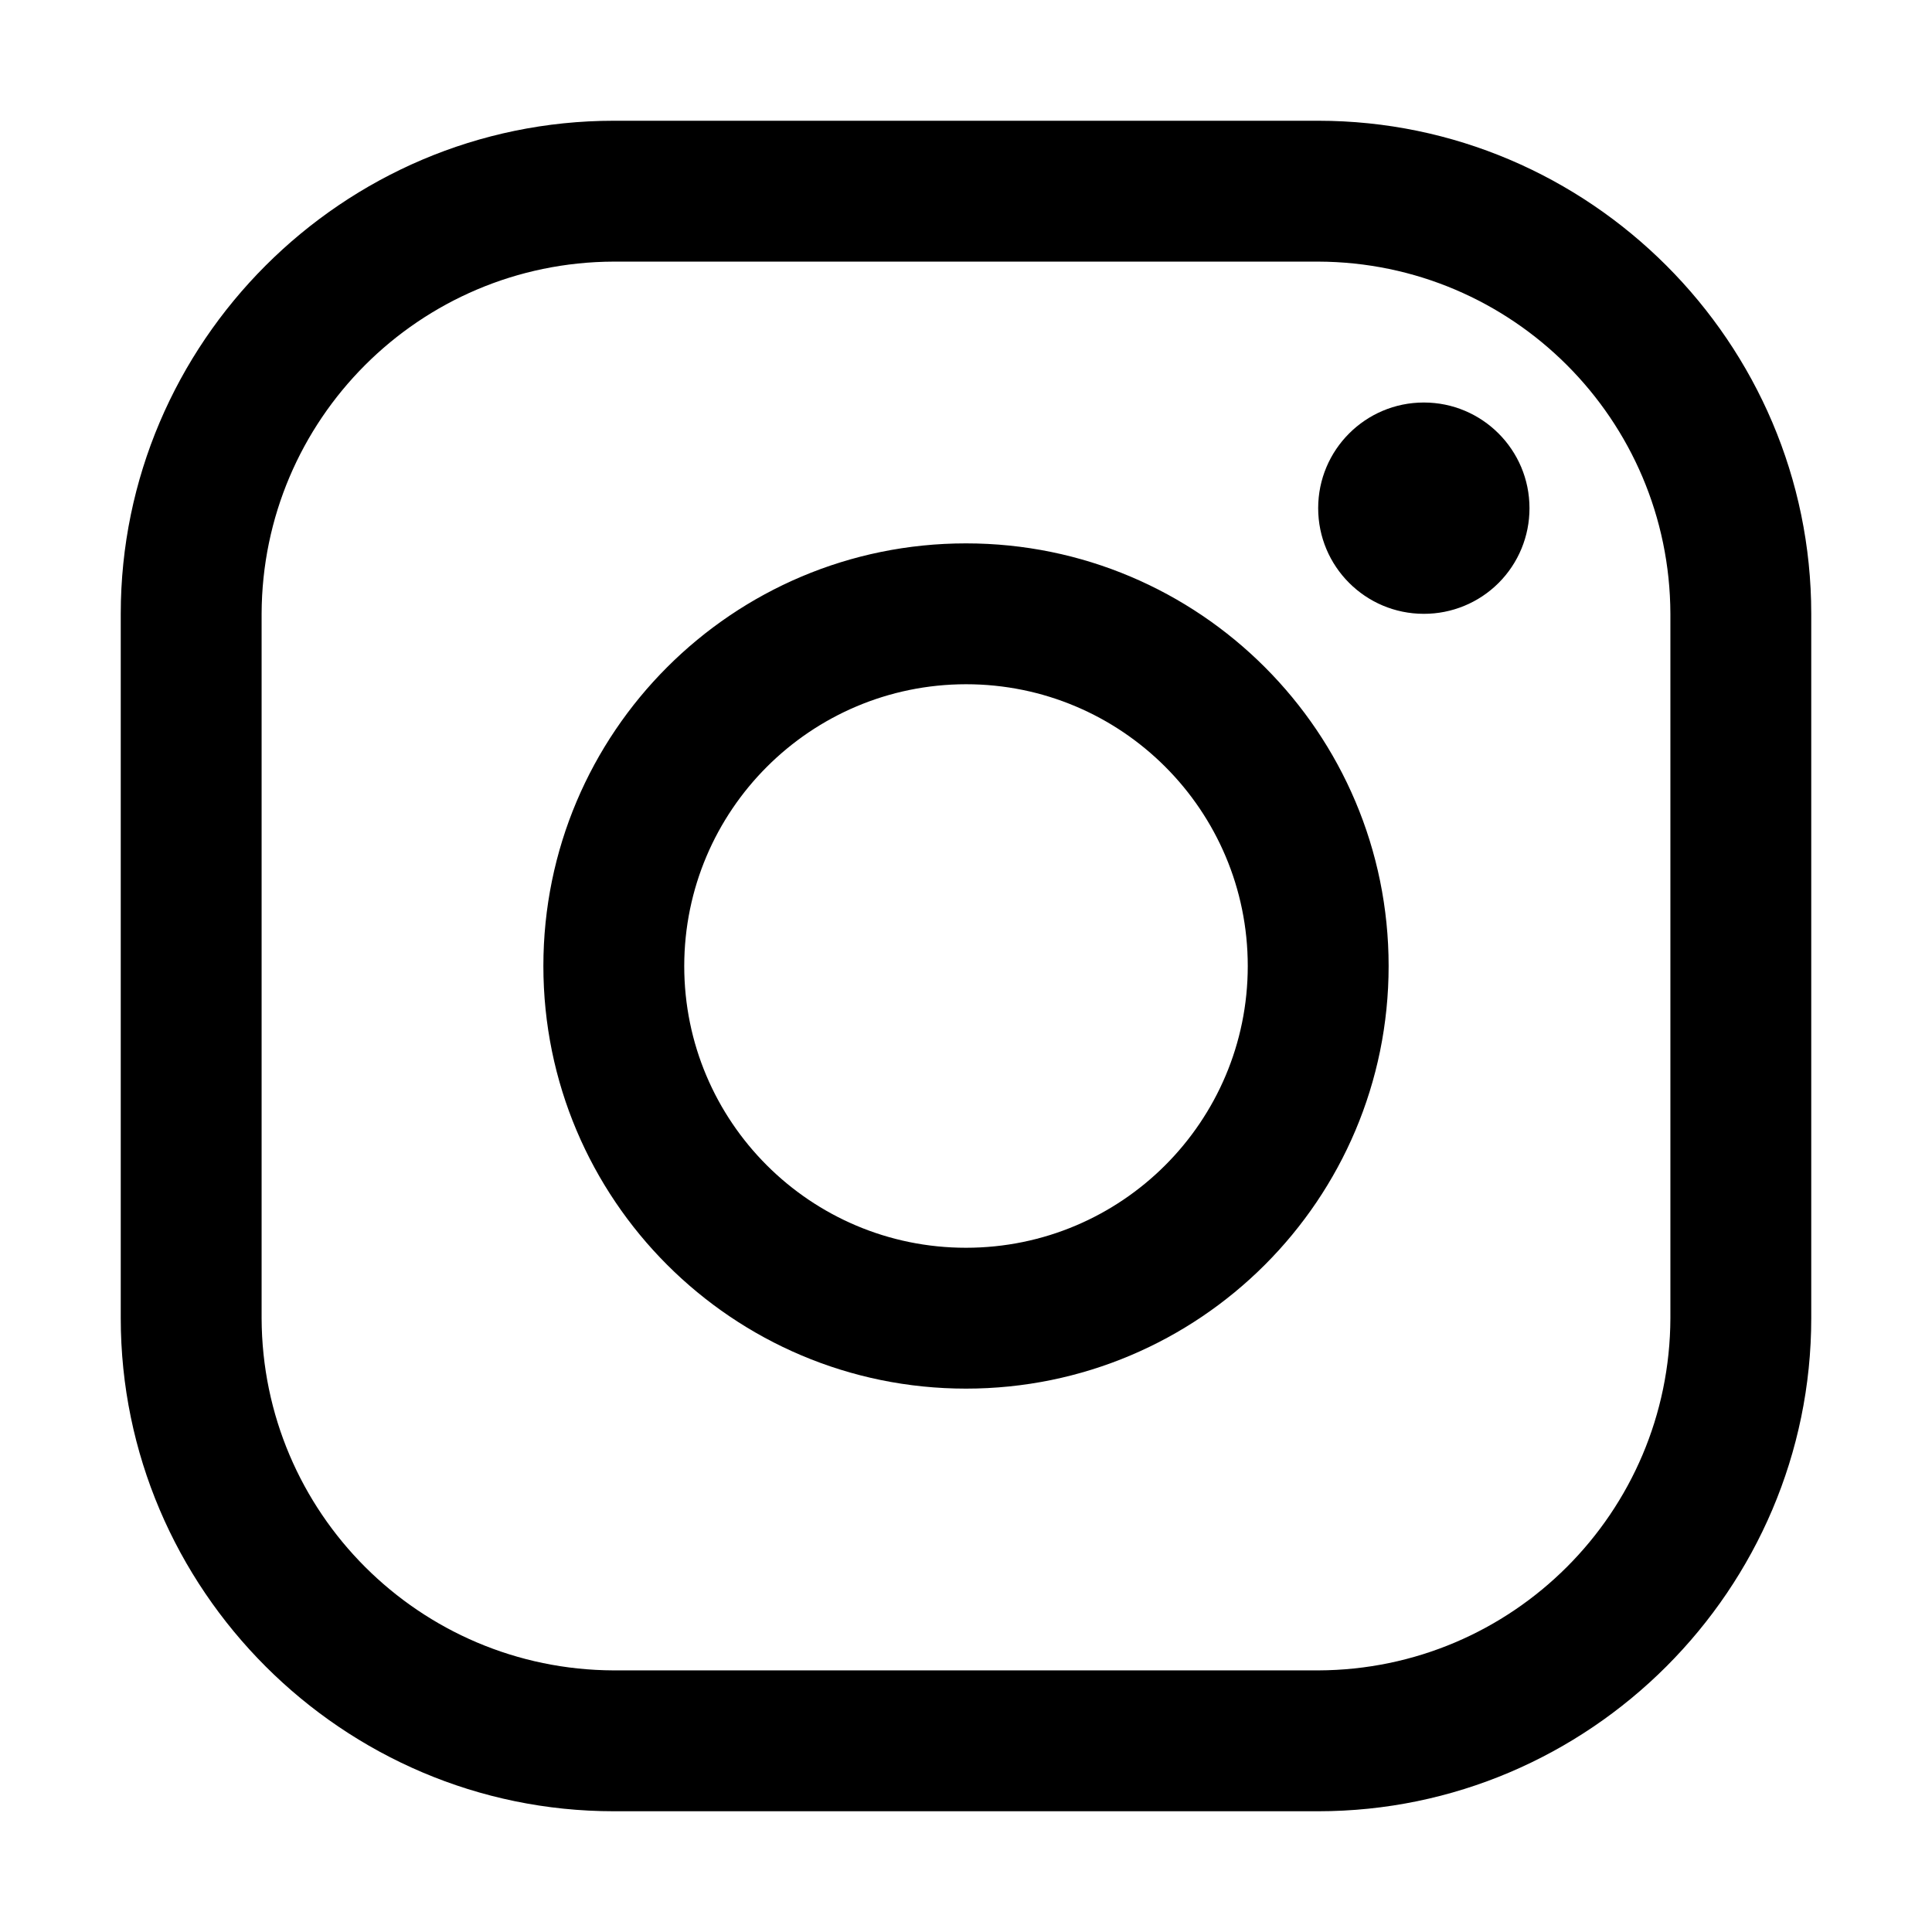
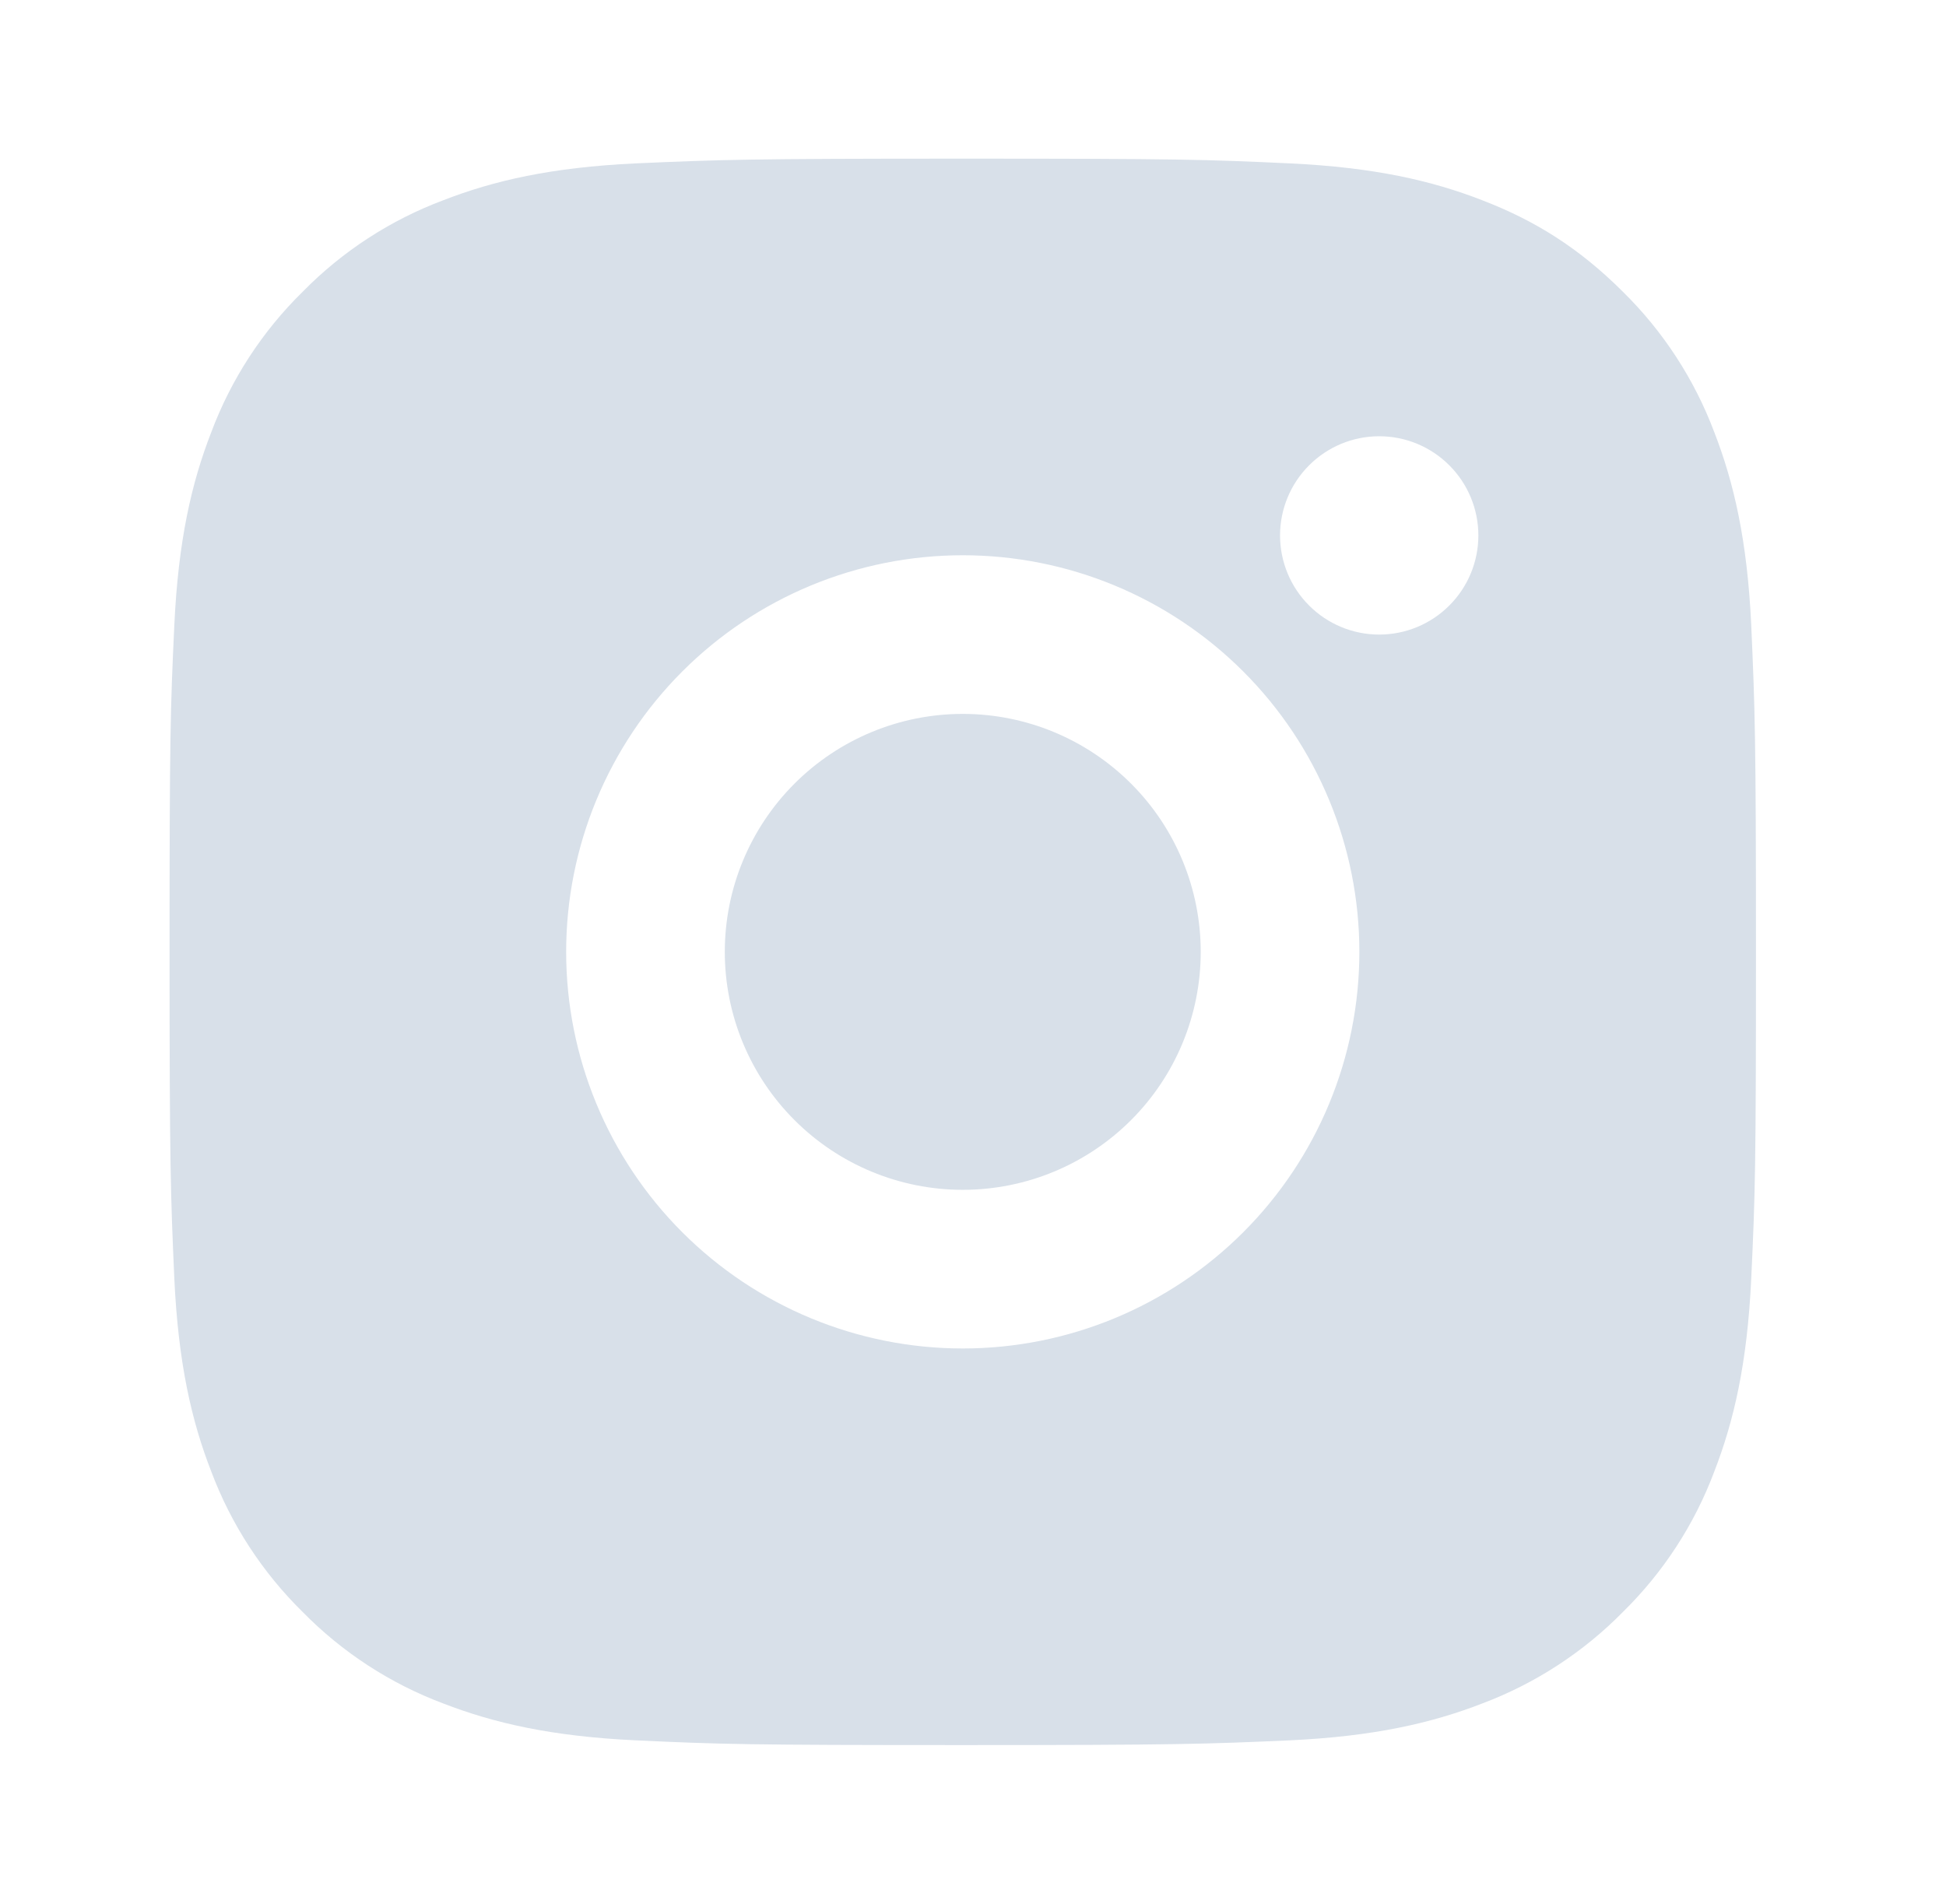
- <svg xmlns="http://www.w3.org/2000/svg" class="ionicon" viewBox="0 0 512 512">
-   <path d="M349.33 69.33a93.62 93.62 0 0193.34 93.34v186.66a93.62 93.62 0 01-93.34 93.34H162.67a93.62 93.62 0 01-93.34-93.34V162.67a93.62 93.62 0 0193.34-93.34h186.66m0-37.33H162.67C90.8 32 32 90.8 32 162.67v186.66C32 421.2 90.8 480 162.67 480h186.66C421.2 480 480 421.2 480 349.33V162.67C480 90.8 421.2 32 349.33 32z" />
-   <path d="M377.33 162.67a28 28 0 1128-28 27.94 27.94 0 01-28 28zM256 181.33A74.67 74.67 0 11181.33 256 74.75 74.75 0 01256 181.33m0-37.33a112 112 0 10112 112 112 112 0 00-112-112z" />
+ <svg xmlns="http://www.w3.org/2000/svg" width="46" height="45" viewBox="0 0 46 45" fill="none">
+   <path d="M22.758 3.75C27.853 3.75 28.488 3.769 30.487 3.862C32.484 3.956 33.843 4.269 35.039 4.734C36.277 5.211 37.32 5.856 38.362 6.896C39.316 7.834 40.053 8.967 40.524 10.219C40.987 11.413 41.302 12.774 41.396 14.771C41.484 16.77 41.508 17.406 41.508 22.5C41.508 27.594 41.49 28.23 41.396 30.229C41.302 32.226 40.987 33.585 40.524 34.781C40.055 36.033 39.317 37.167 38.362 38.104C37.425 39.057 36.291 39.794 35.039 40.266C33.845 40.729 32.484 41.044 30.487 41.138C28.488 41.226 27.853 41.25 22.758 41.25C17.664 41.25 17.028 41.231 15.03 41.138C13.033 41.044 11.673 40.729 10.477 40.266C9.225 39.796 8.091 39.058 7.155 38.104C6.201 37.167 5.463 36.033 4.993 34.781C4.528 33.587 4.215 32.226 4.121 30.229C4.033 28.23 4.008 27.594 4.008 22.5C4.008 17.406 4.027 16.77 4.121 14.771C4.215 12.773 4.528 11.415 4.993 10.219C5.462 8.967 6.2 7.832 7.155 6.896C8.091 5.942 9.225 5.204 10.477 4.734C11.673 4.269 13.031 3.956 15.03 3.862C17.028 3.774 17.664 3.75 22.758 3.75ZM22.758 13.125C20.272 13.125 17.887 14.113 16.129 15.871C14.371 17.629 13.383 20.014 13.383 22.5C13.383 24.986 14.371 27.371 16.129 29.129C17.887 30.887 20.272 31.875 22.758 31.875C25.245 31.875 27.629 30.887 29.387 29.129C31.146 27.371 32.133 24.986 32.133 22.5C32.133 20.014 31.146 17.629 29.387 15.871C27.629 14.113 25.245 13.125 22.758 13.125ZM34.946 12.656C34.946 12.035 34.699 11.438 34.259 10.999C33.82 10.559 33.224 10.312 32.602 10.312C31.98 10.312 31.384 10.559 30.945 10.999C30.505 11.438 30.258 12.035 30.258 12.656C30.258 13.278 30.505 13.874 30.945 14.313C31.384 14.753 31.98 15 32.602 15C33.224 15 33.82 14.753 34.259 14.313C34.699 13.874 34.946 13.278 34.946 12.656ZM22.758 16.875C24.25 16.875 25.681 17.468 26.736 18.523C27.791 19.577 28.383 21.008 28.383 22.5C28.383 23.992 27.791 25.423 26.736 26.477C25.681 27.532 24.25 28.125 22.758 28.125C21.267 28.125 19.836 27.532 18.781 26.477C17.726 25.423 17.133 23.992 17.133 22.5C17.133 21.008 17.726 19.577 18.781 18.523C19.836 17.468 21.267 16.875 22.758 16.875Z" fill="#D8E0E9" />
</svg>
